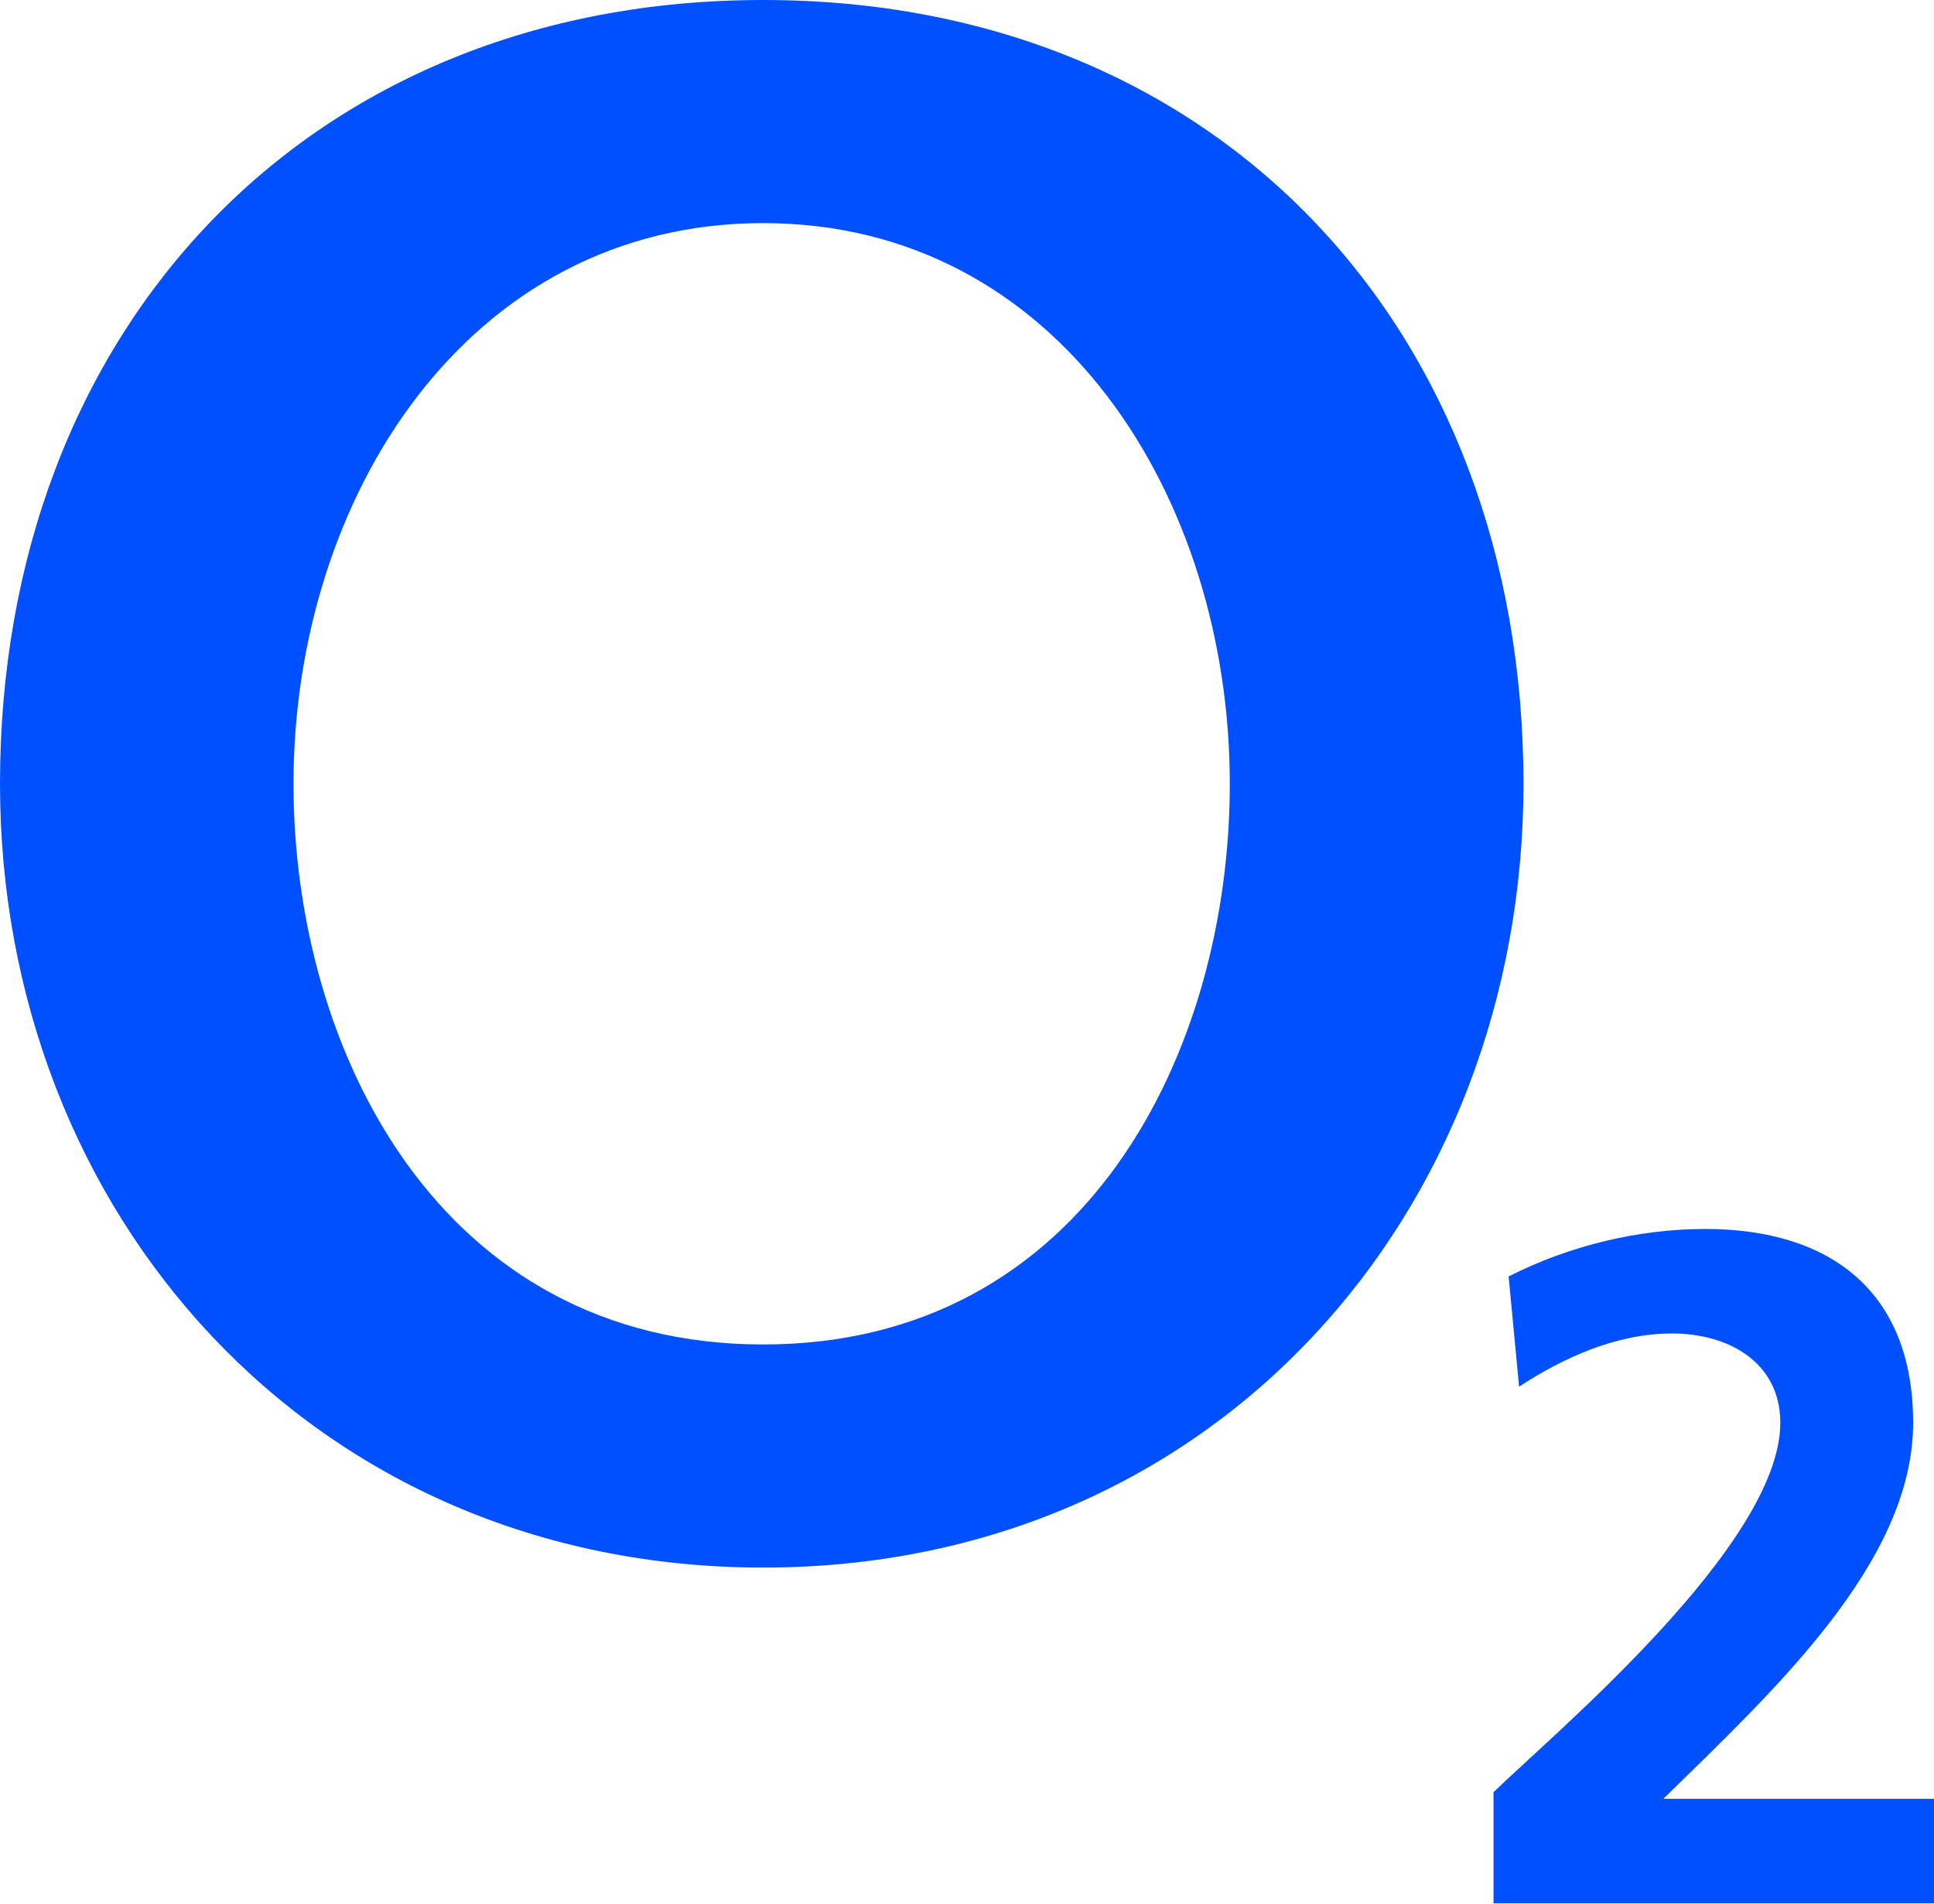
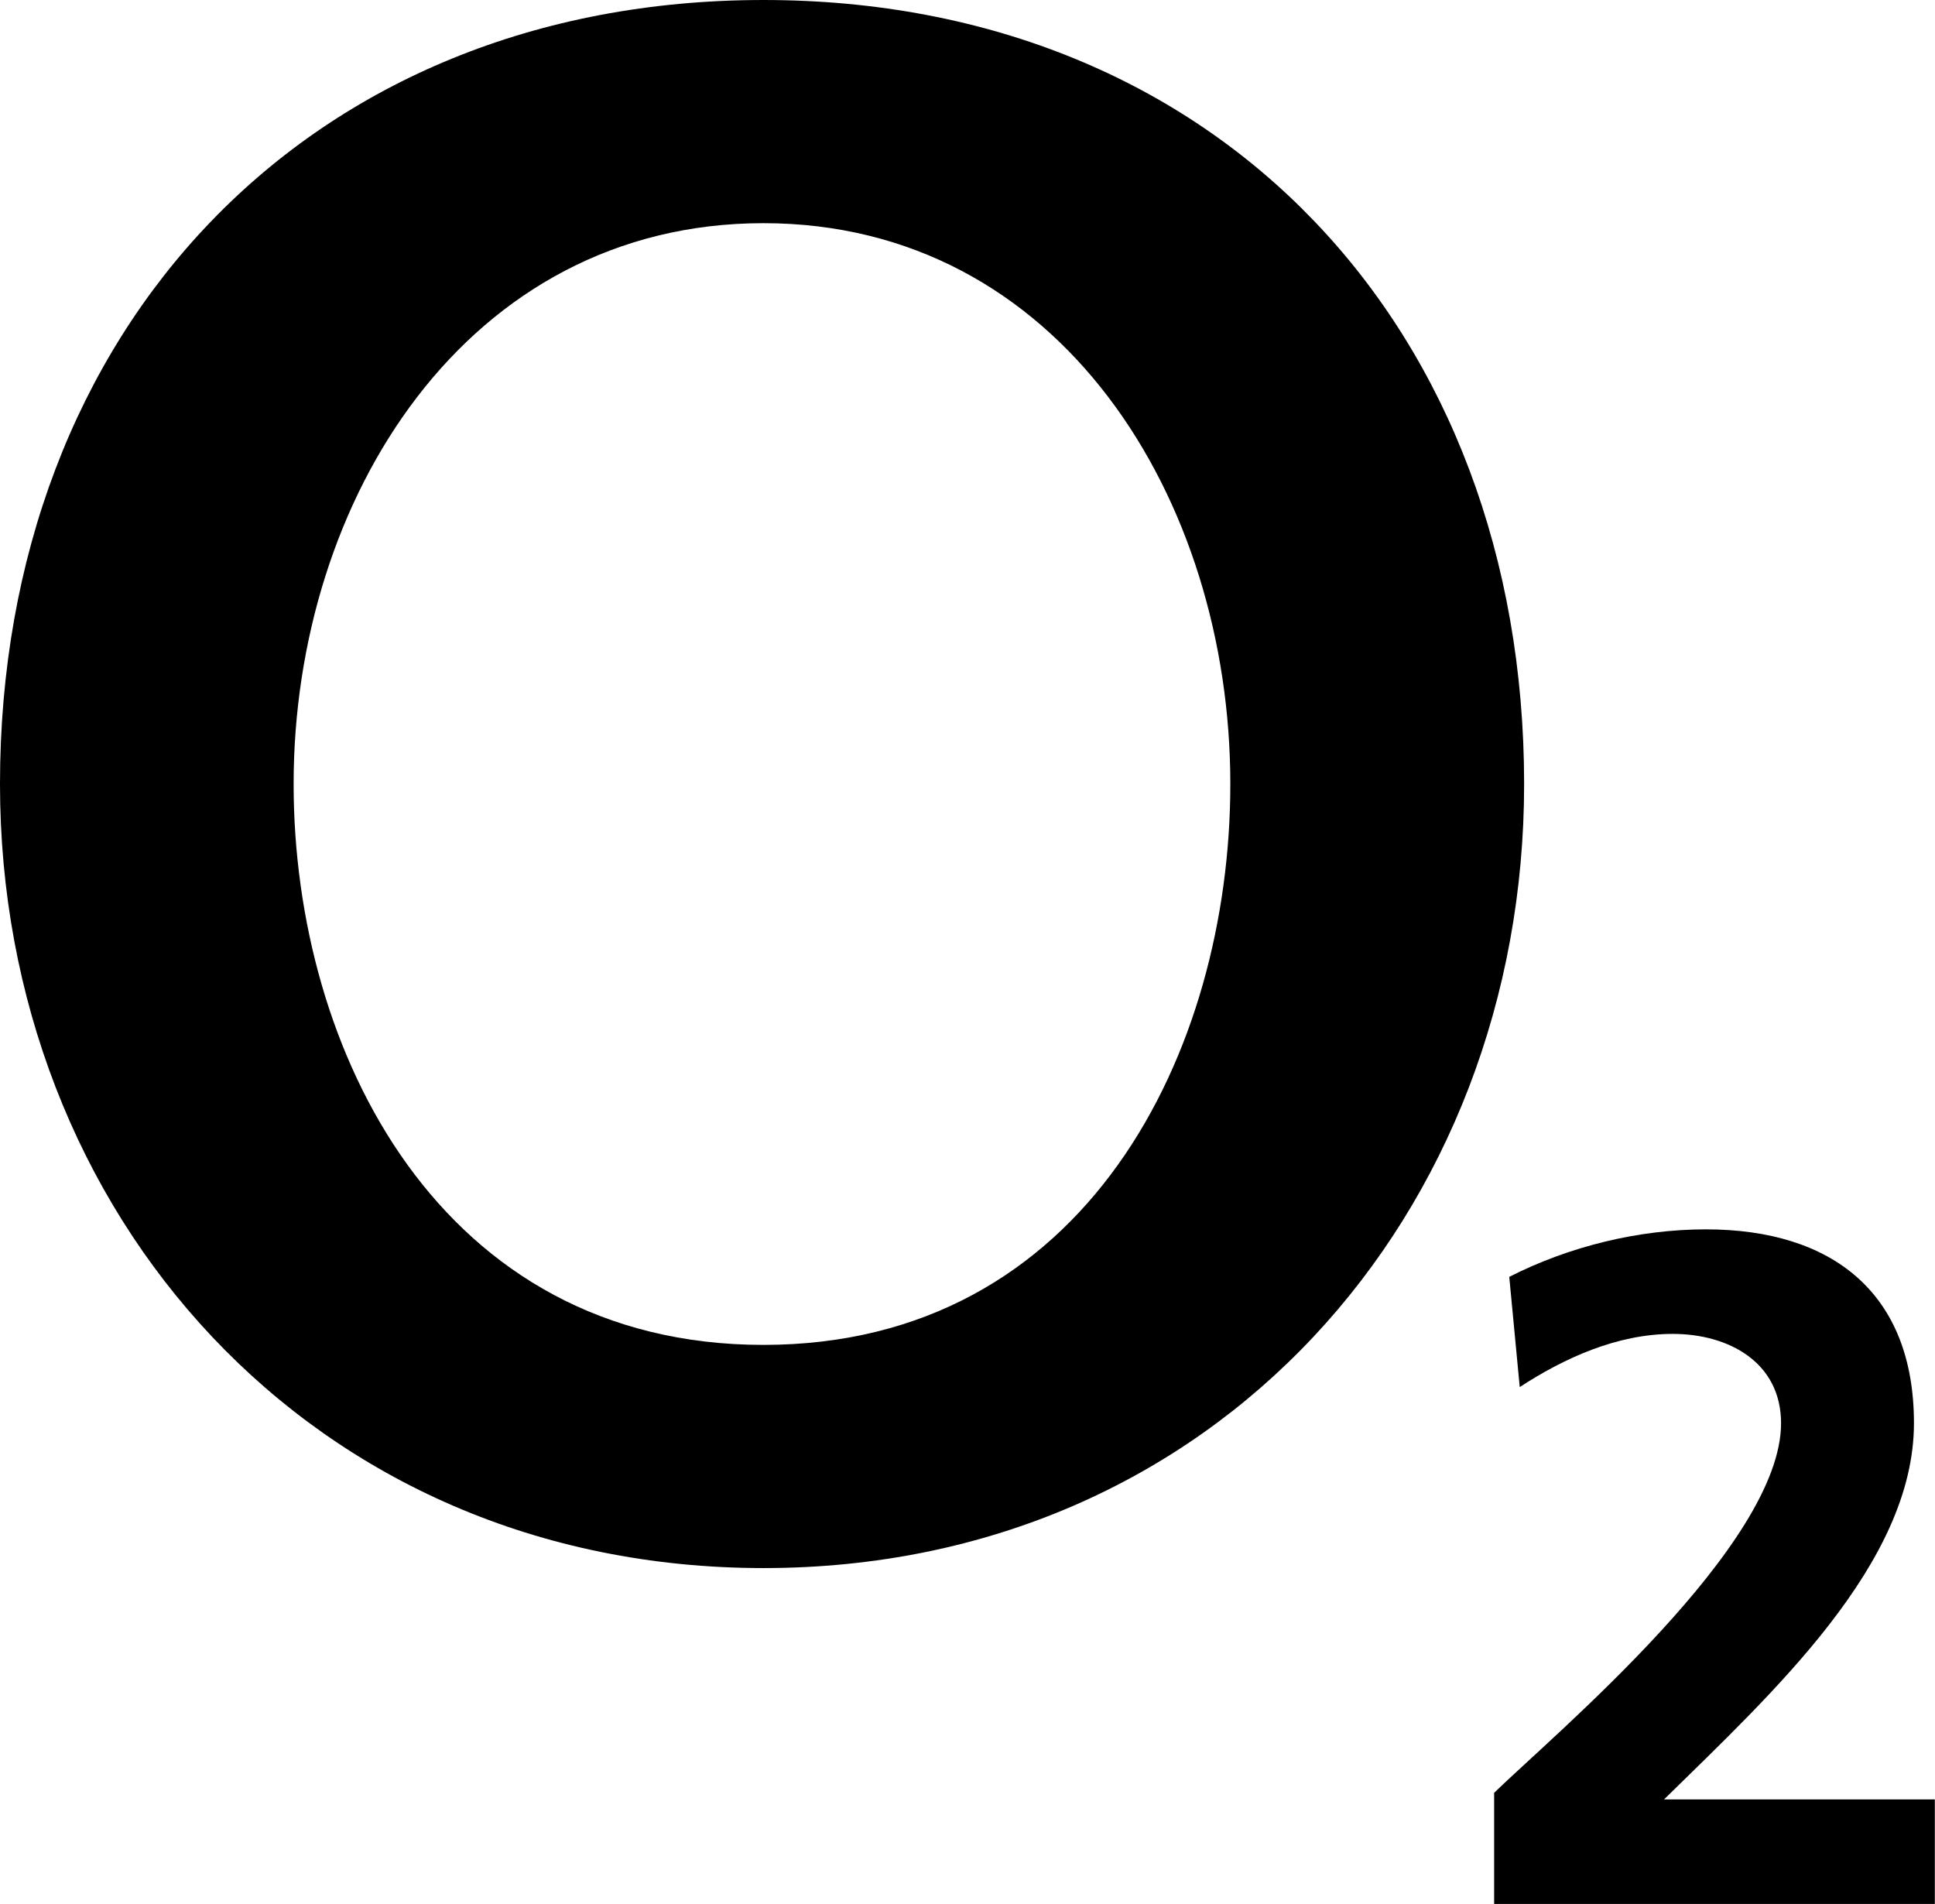
- <svg xmlns="http://www.w3.org/2000/svg" id="Layer_2" data-name="Layer 2" viewBox="0 0 225.23 221.64">
+ <svg xmlns="http://www.w3.org/2000/svg" xml:space="preserve" width="197.071mm" height="193.913mm" version="1.1" style="shape-rendering:geometricPrecision; text-rendering:geometricPrecision; image-rendering:optimizeQuality; fill-rule:evenodd; clip-rule:evenodd" viewBox="0 0 6295.81 6194.91">
  <defs>
-     <style>
-       .cls-1 {
-         fill-rule: evenodd;
-       }
- 
-       .cls-1, .cls-2 {
-         fill: #0050ff;
-         stroke-width: 0px;
-       }
-     </style>
+     <style type="text/css">
+    
+     .fil0 {fill:black}
+     .fil1 {fill:black;fill-rule:nonzero}
+    
+   </style>
  </defs>
-   <path class="cls-1" d="m0,91.27c0,49.91,36.23,91.27,88.88,91.27s88.54-41.36,88.54-91.27C177.41,38.29,141.86,0,88.88,0S0,38.29,0,91.27h0Zm34.18,0c0-33.16,20.17-65.29,54.69-65.29s54.35,32.13,54.35,65.29c0,31.11-16.75,65.29-54.35,65.29s-54.69-34.18-54.69-65.29h0Z" />
-   <path class="cls-2" d="m225.23,221.64v-12.17h-31.52c12.61-12.39,29.09-27.43,29.09-43.8,0-15.15-9.51-22.56-24.22-22.56-7.85,0-15.93,1.99-22.89,5.53l1.22,12.83c5.09-3.32,11.28-6.19,17.81-6.19s12.61,3.32,12.61,10.4c0,14.16-26.21,36.05-33.4,43.02v12.94h51.32Z" />
+   <g id="圖層_x0020_1">
+     <g id="_528457150496">
+       <g>
+         <path class="fil0" d="M-0 2551.03c0,1395 1012.64,2551.03 2484.23,2551.03 1471.58,0 2474.72,-1156.03 2474.72,-2551.03 -0.28,-1480.81 -993.91,-2551.03 -2474.72,-2551.03 -1480.81,0 -2484.23,1070.22 -2484.23,2551.03l0 0zm955.34 0c0,-926.83 563.76,-1824.88 1528.6,-1824.88 964.85,0 1519.1,898.05 1519.1,1824.88 0,869.54 -468.17,1824.88 -1519.1,1824.88 -1050.93,0 -1528.6,-955.34 -1528.6,-1824.88l0 0z" />
+         <path class="fil1" d="M6295.25 6194.91l0 -340.15 -881 0c352.46,-346.31 813.08,-766.68 813.08,-1224.23 0,-423.45 -265.81,-630.56 -676.96,-630.56 -219.41,0 -445.25,55.62 -639.78,154.57l34.1 358.6c142.27,-92.8 315.28,-173.01 497.79,-173.01 182.52,0 352.46,92.79 352.46,290.68 0,395.78 -732.58,1007.61 -933.54,1202.43l0 361.67 1434.41 0 -0.56 0z" />
+       </g>
+     </g>
+   </g>
</svg>
